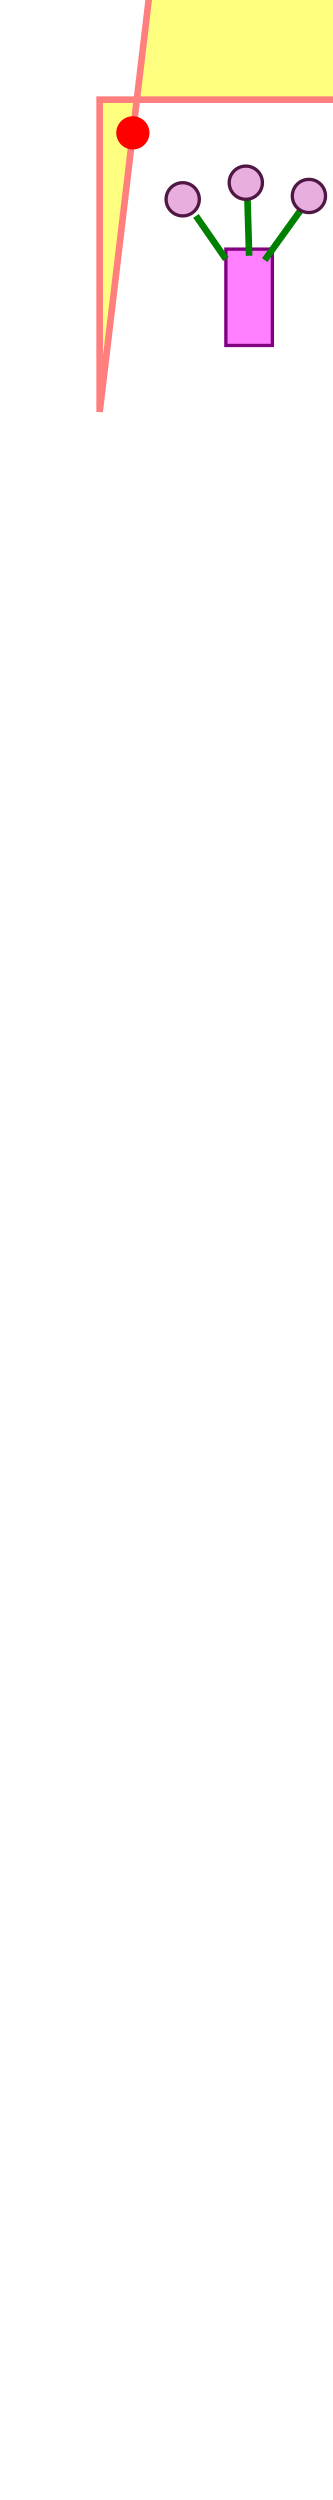
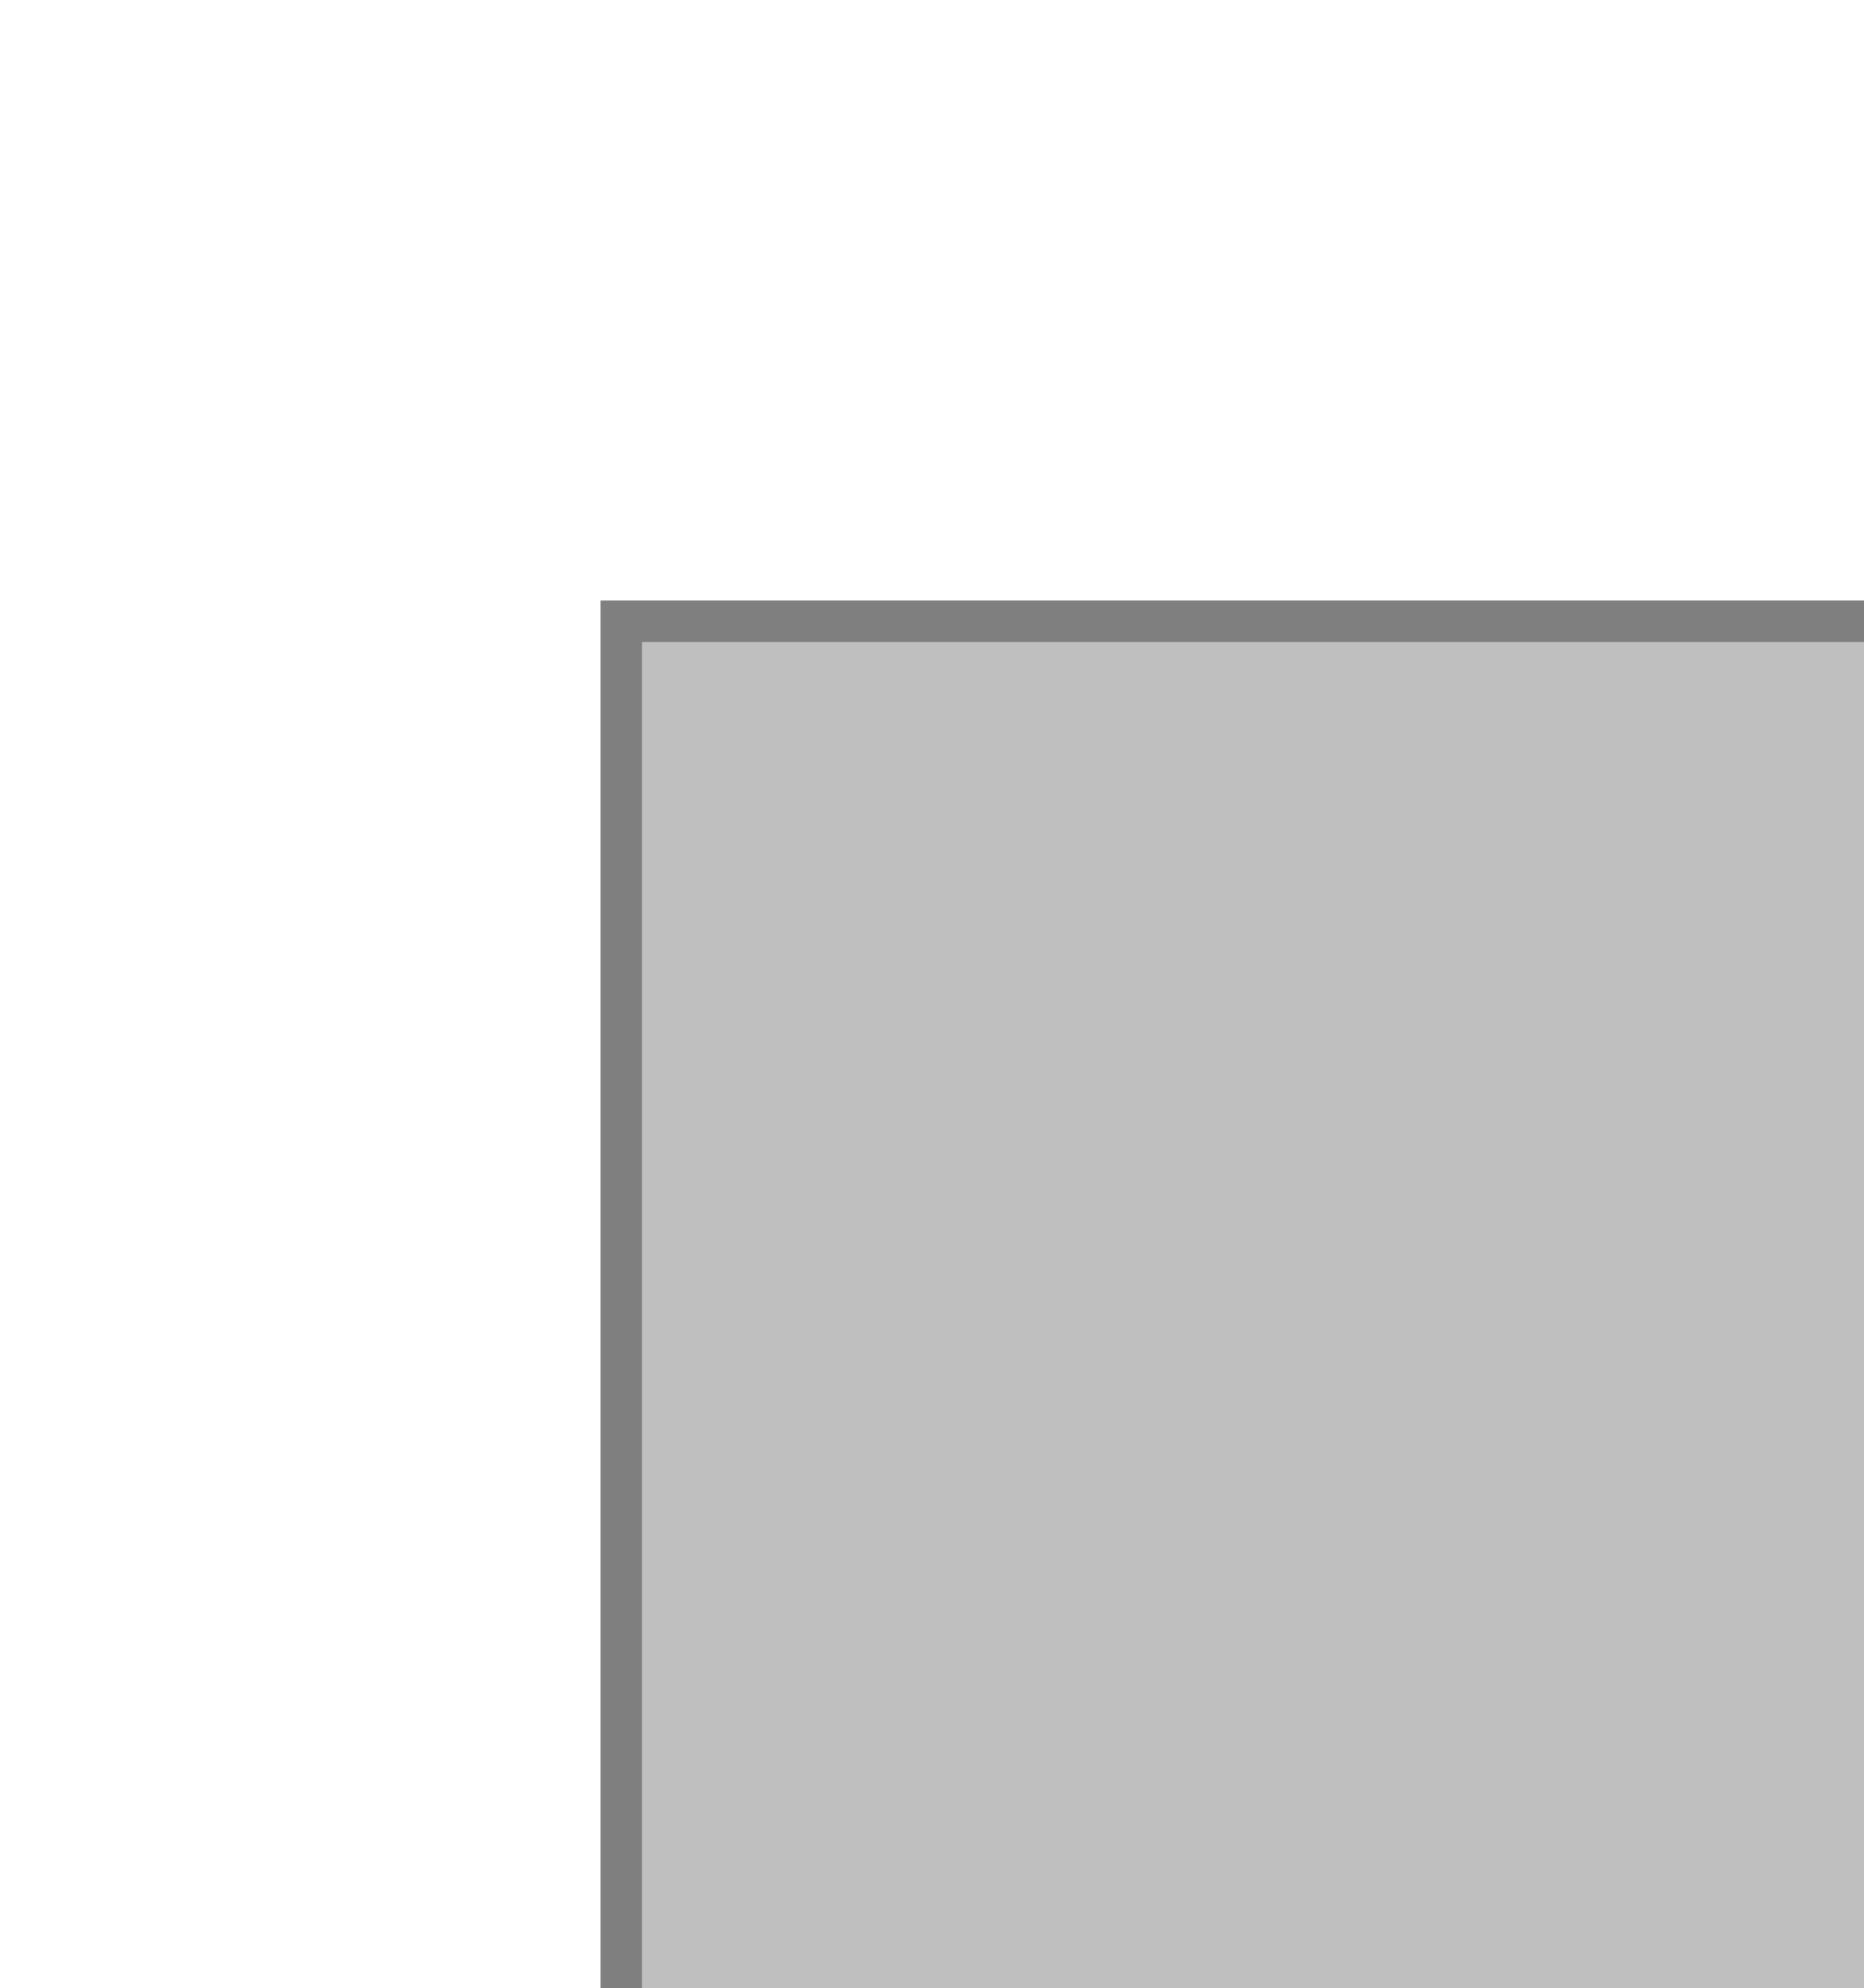
<svg xmlns="http://www.w3.org/2000/svg" version="1.1">
-   <polygon points="128.00,134.00 128.00,134.00 128.00,134.77 118.00,124.00 118.00,124.00 118.00,-615.20 30.00,124.00 30.00,124.00 30.00,87.00 30.00,87.00 30.00,30.00 30.00,30.00 30.00,30.00 30.00,30.00 30.00,30.00 84.00,30.00 84.00,30.00 118.00,30.00 118.00,30.00 118.00,30.00 " style="fill:yellow; opacity:0.5; stroke:red; stroke-width:2" />
-   <circle cx="40.00" cy="40.00" r="5" fill="red" />
-   <rect id="5" style="fill:#FF00FF;fill-opacity:0.5;stroke:#800080" height="29" width="14" y="75" x="68" />
-   <line id="6" x1="59" y1="65" x2="68" y2="78" stroke="#008000" stroke-width="2" />
-   <line id="7" x1="74.5" y1="59.9" x2="75" y2="77" stroke="#008000" stroke-width="2" />
-   <line id="8" x1="90.5" y1="63.3" x2="79.7" y2="78.3" stroke="#008000" stroke-width="2" />
-   <circle id="9" style="fill:#d35fbc;fill-opacity:0.5;stroke:#501644" r="5" cy="60" cx="55" />
-   <circle id="10" style="fill:#d35fbc;fill-opacity:0.5;stroke:#501644" r="5" cy="55" cx="74" />
-   <circle id="11" style="fill:#d35fbc;fill-opacity:0.5;stroke:#501644" r="5" cy="59" cx="93" />
+   <polygon points="118.00,40.00 118.00,124.00 118.00,124.00 30.00,124.00 30.00,30.00 118.00,30.00 118.00,40.00 " style="fill:gray; opacity:0.5; stroke:black; stroke-width:2" />
</svg>
